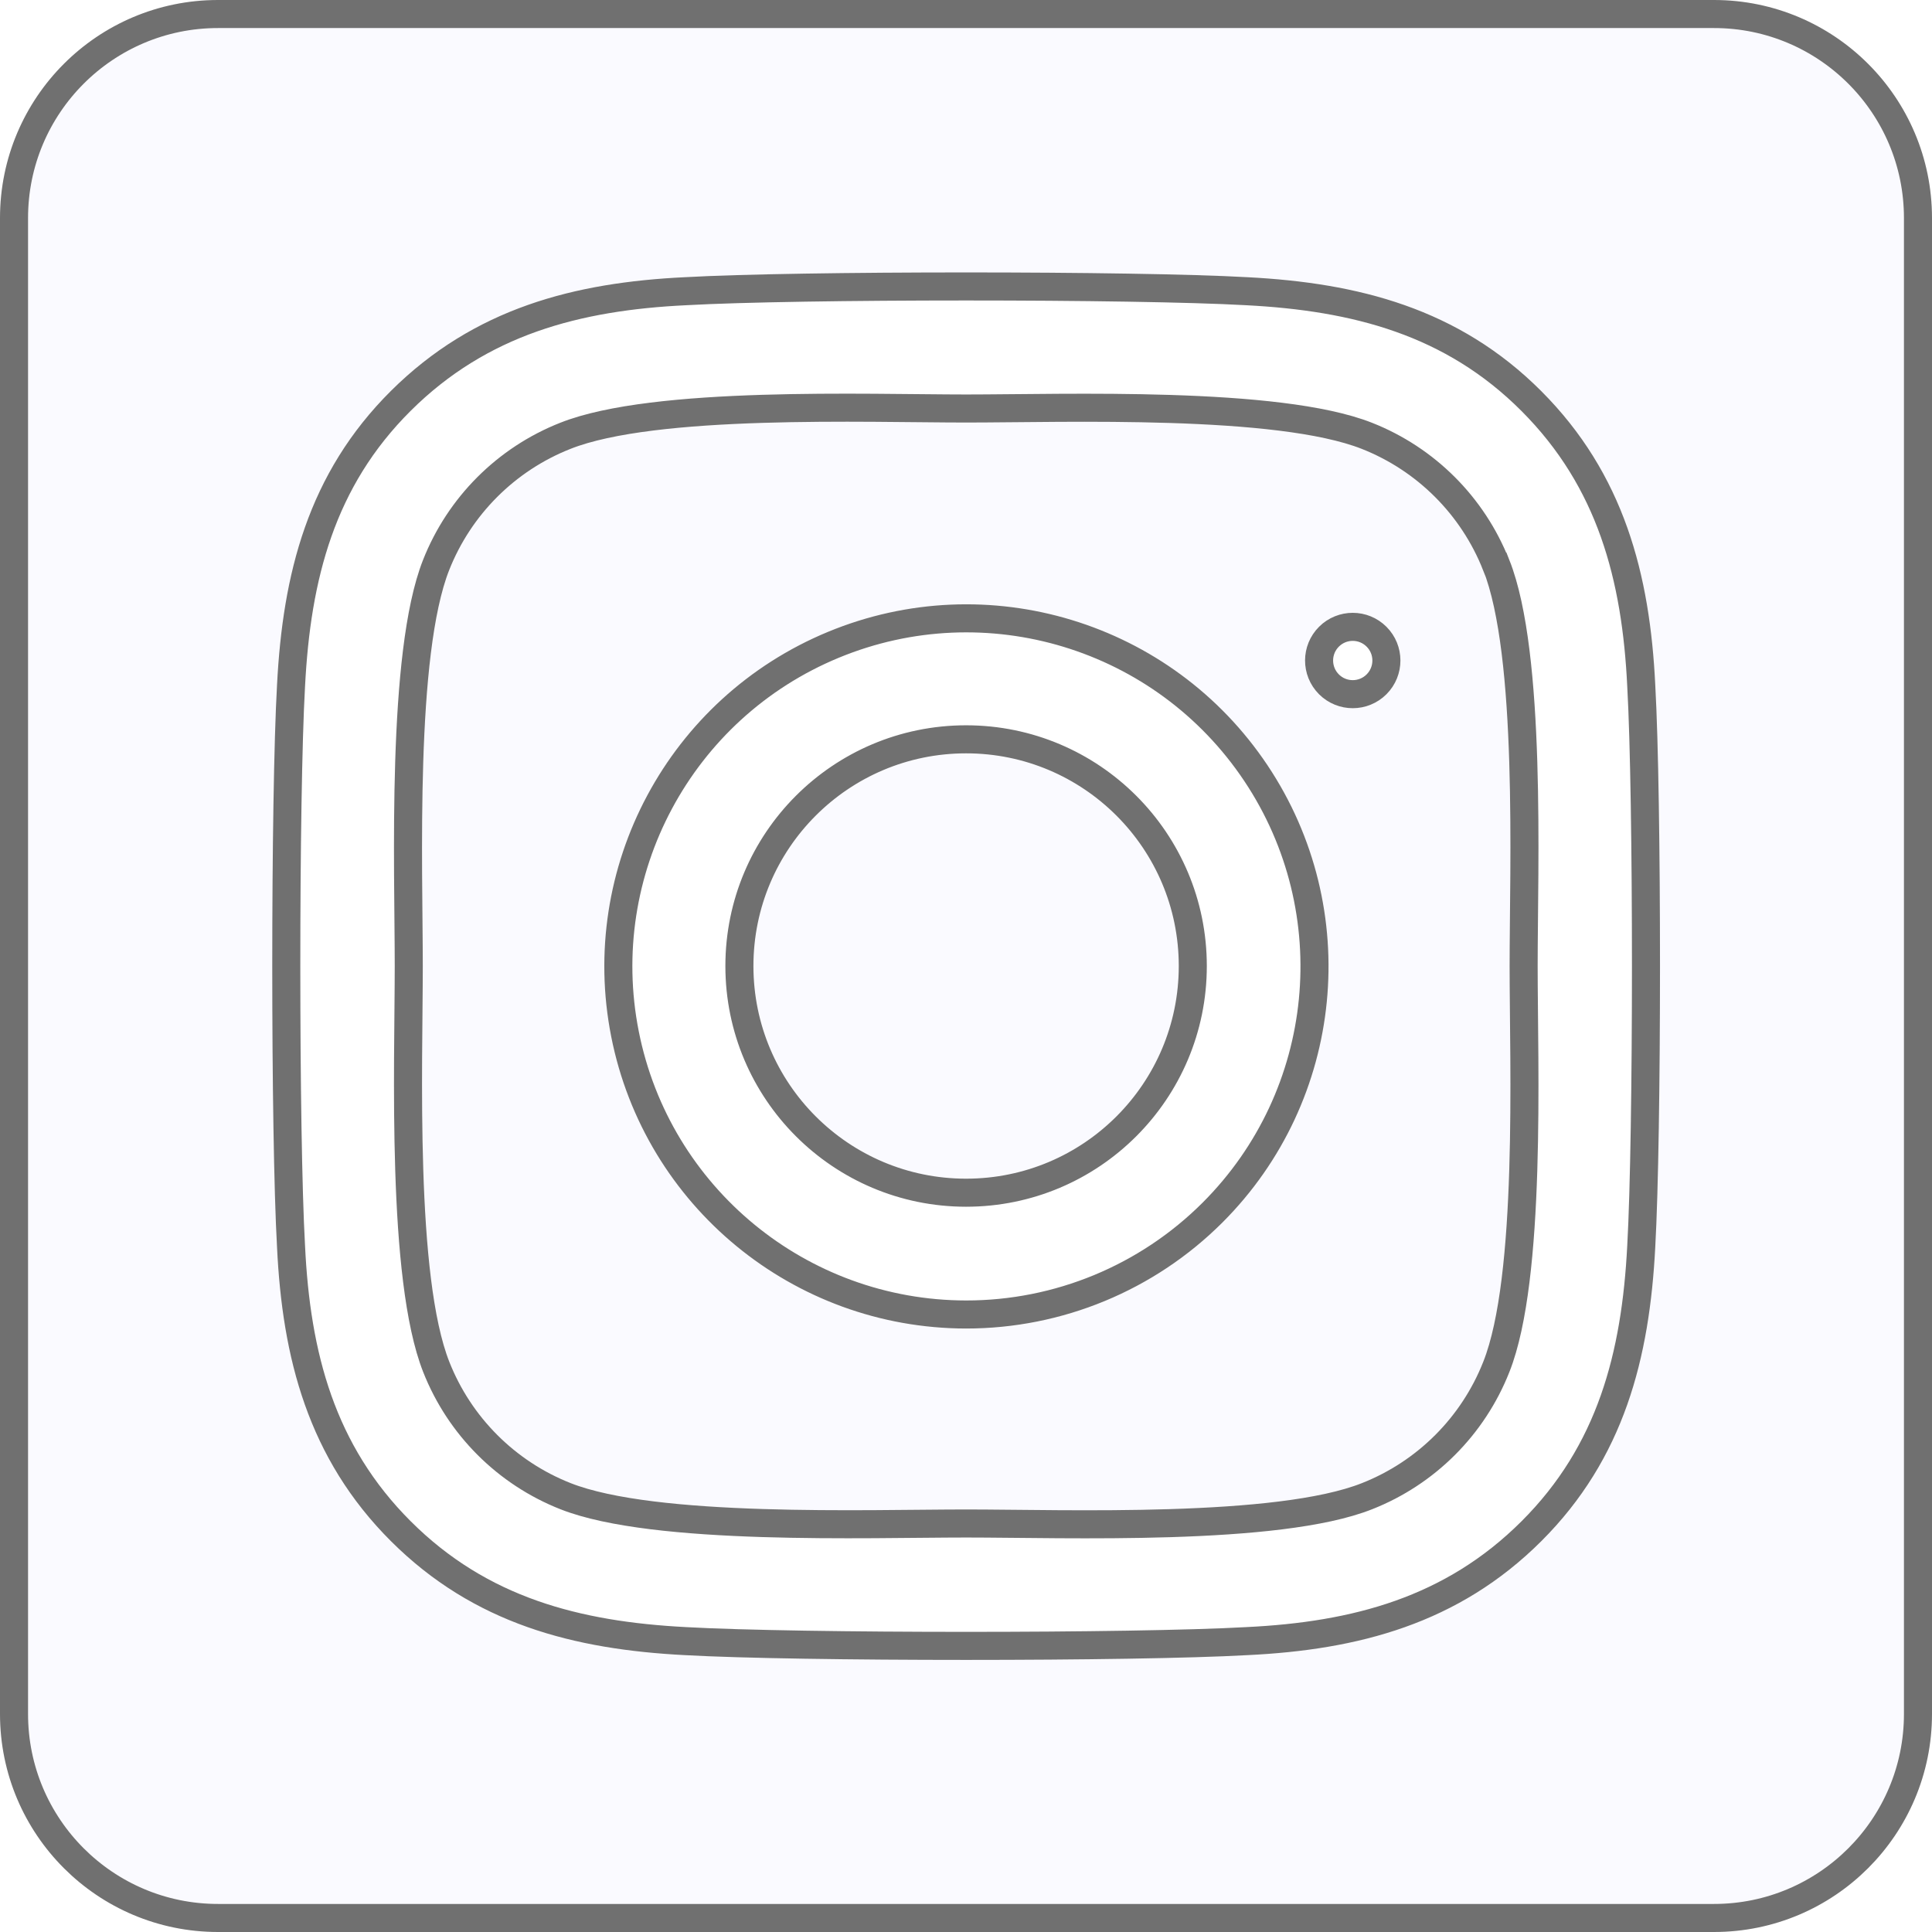
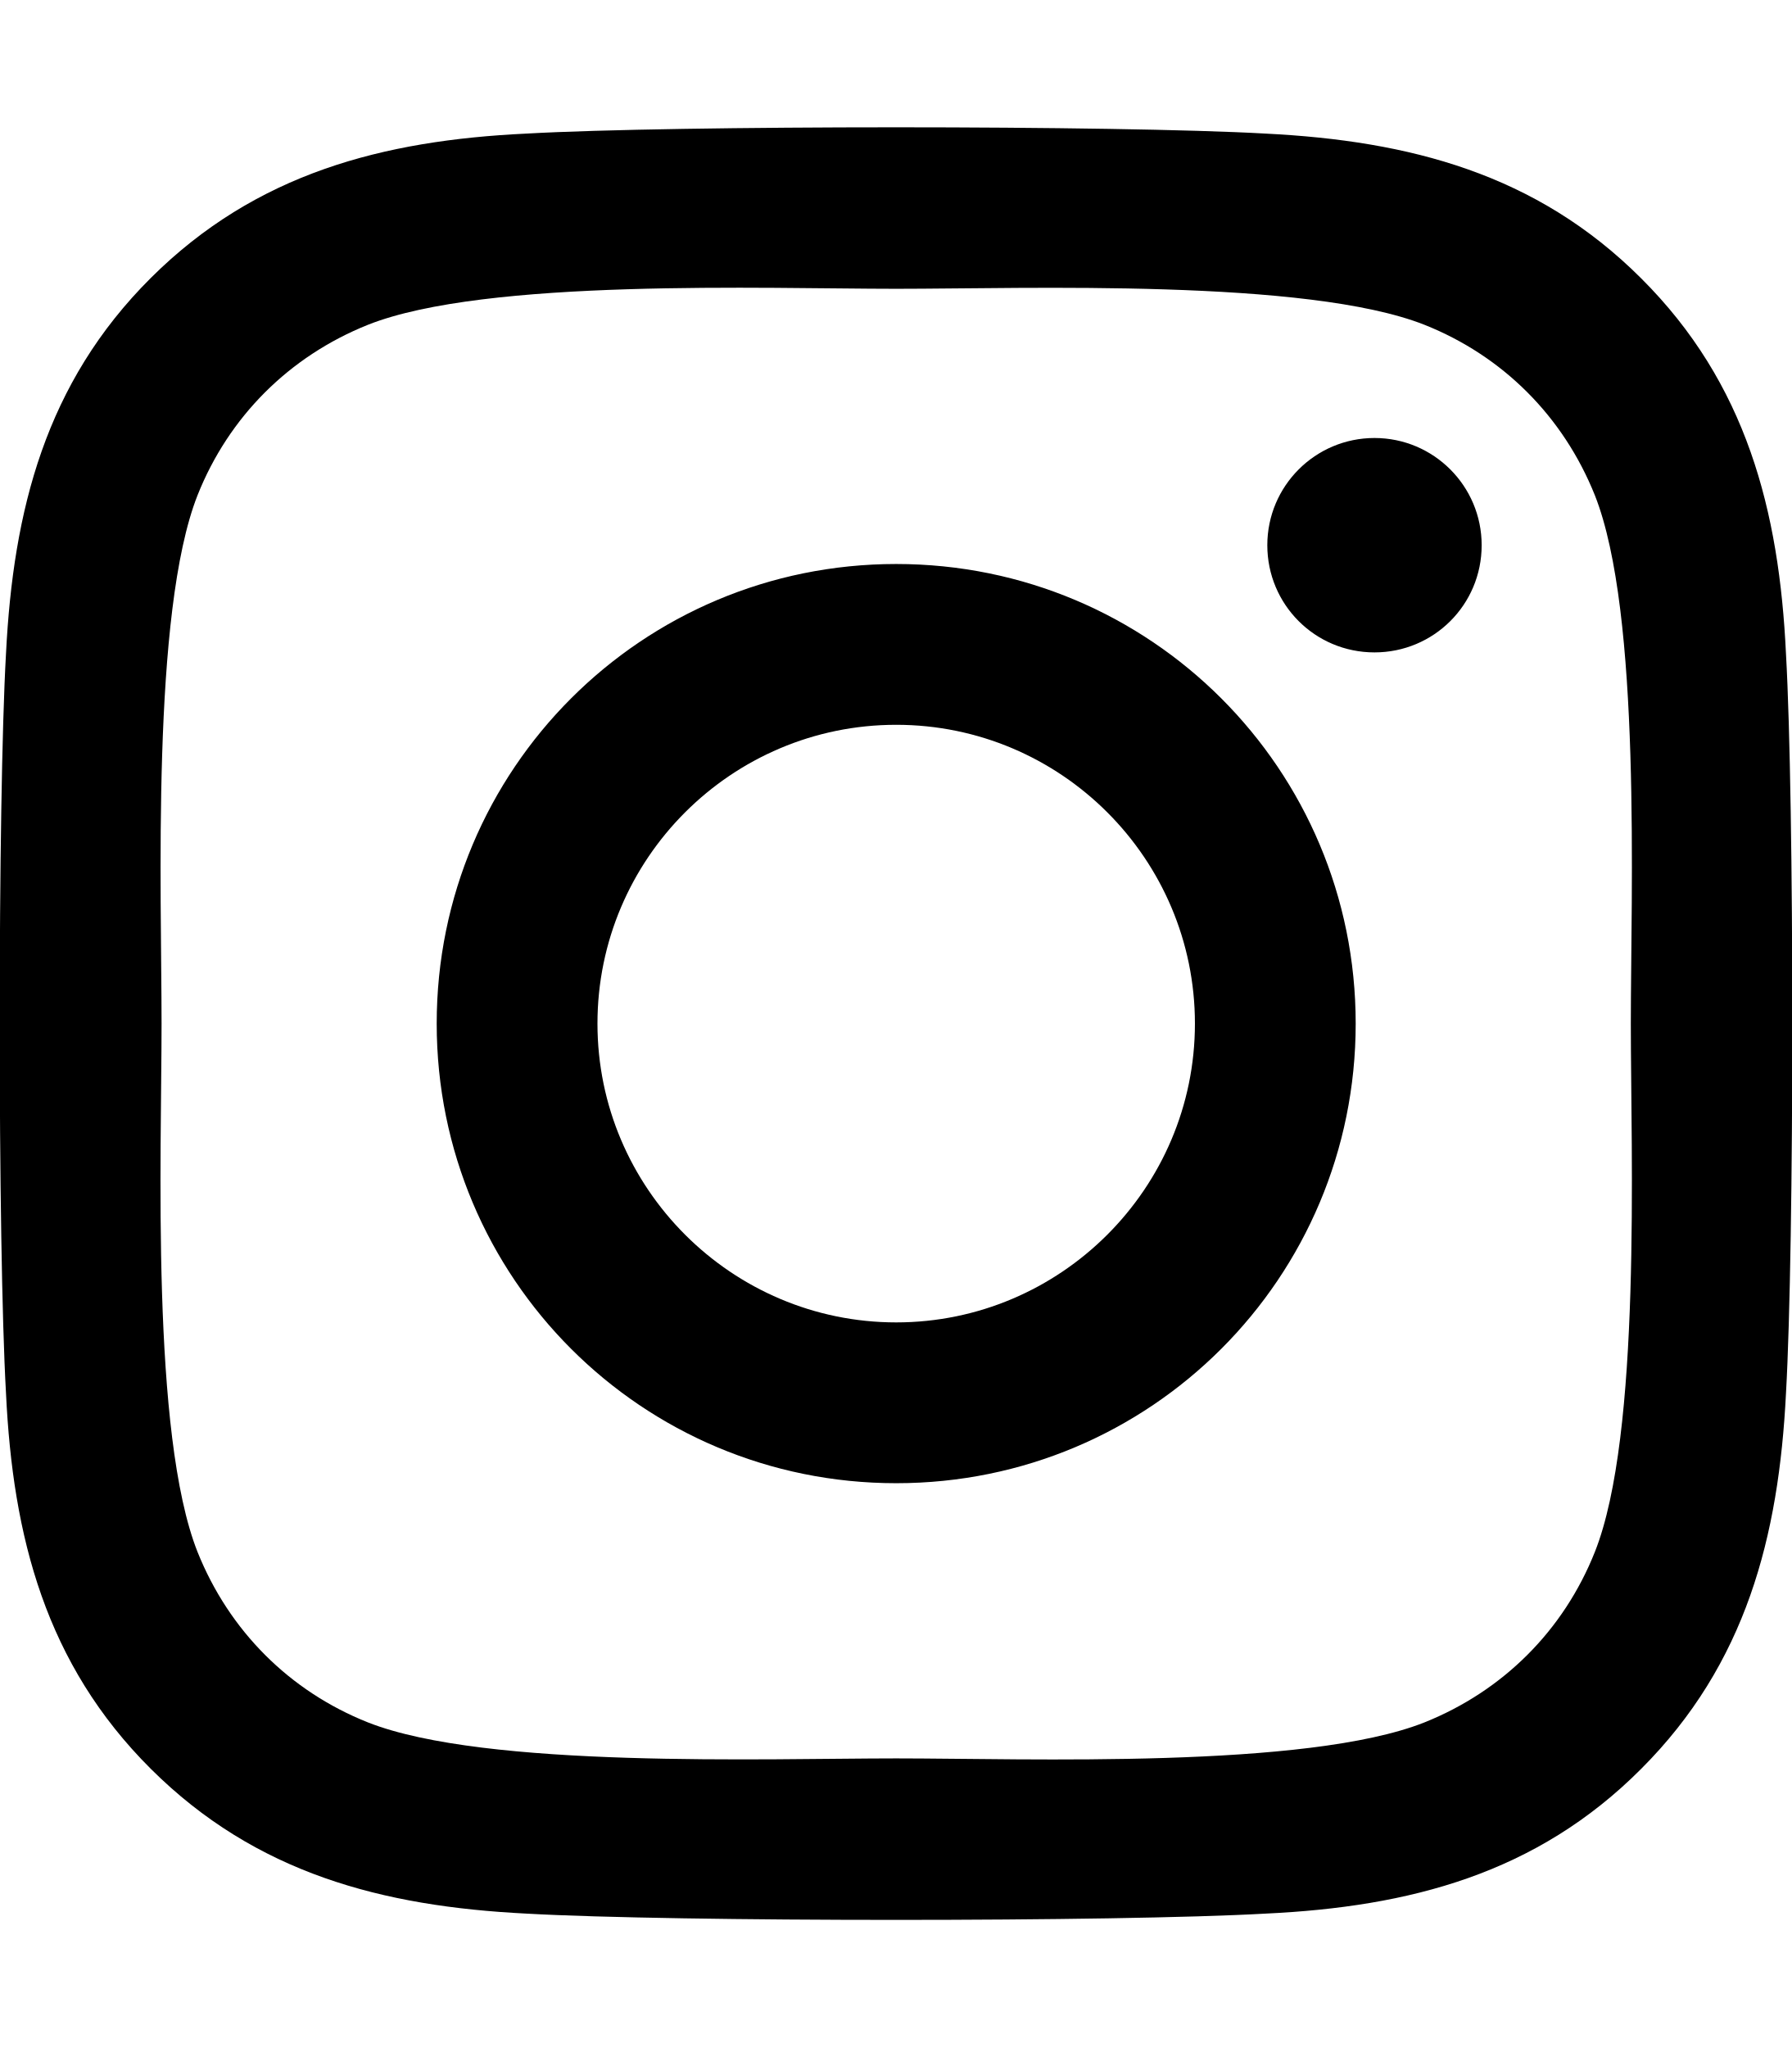
- <svg xmlns="http://www.w3.org/2000/svg" width="68.879" height="68.879" viewBox="0 0 68.879 68.879">
-   <path id="square-instagram-brands" d="M33.94,57.858a8.082,8.082,0,1,0,8.085,8.083,8.082,8.082,0,0,0-8.085-8.083Zm18.9-6.212a8.182,8.182,0,0,0-4.608-4.608c-3.182-1.256-10.758-.974-14.288-.974s-11.1-.292-14.289.974a8.182,8.182,0,0,0-4.608,4.608c-1.255,3.182-.974,10.765-.974,14.293s-.28,11.1.98,14.294a8.182,8.182,0,0,0,4.608,4.608c3.182,1.256,10.758.974,14.289.974s11.1.292,14.288-.974a8.182,8.182,0,0,0,4.608-4.608c1.265-3.182.974-10.765.974-14.293s.291-11.1-.974-14.293ZM33.94,78.364a12.409,12.409,0,1,1,8.79-3.635A12.424,12.424,0,0,1,33.94,78.364Zm12.936-22.47a1.2,1.2,0,1,1,.006.006ZM60.606,32H7.273A7.273,7.273,0,0,0,0,39.273V92.606a7.273,7.273,0,0,0,7.273,7.273H60.606a7.273,7.273,0,0,0,7.273-7.273V39.273A7.273,7.273,0,0,0,60.607,32ZM58.013,75.94c-.2,3.883-1.082,7.324-3.917,10.152s-6.273,3.732-10.152,3.917c-4,.226-16,.226-20,0-3.883-.2-7.312-1.083-10.152-3.917S10.061,79.815,9.876,75.94c-.226-4-.226-16,0-20,.2-3.883,1.071-7.324,3.917-10.152s6.283-3.721,10.152-3.906c4-.226,16-.226,20,0,3.883.2,7.323,1.083,10.152,3.917s3.732,6.276,3.917,10.159C58.238,59.946,58.238,71.934,58.013,75.94Z" transform="translate(0.5 -31.5)" fill="#fafaff" stroke="#707070" stroke-width="1" />
+ <svg xmlns="http://www.w3.org/2000/svg" viewBox="0 0 448 512">
+   <path d="M224.1 141c-63.6 0-114.9 51.3-114.9 114.9s51.3 114.9 114.9 114.9S339 319.5 339 255.9 287.7 141 224.1 141zm0 189.6c-41.1 0-74.7-33.5-74.7-74.7s33.5-74.7 74.7-74.7 74.7 33.5 74.7 74.7-33.6 74.7-74.7 74.7zm146.4-194.3c0 14.9-12 26.8-26.8 26.8-14.9 0-26.8-12-26.8-26.8s12-26.8 26.8-26.8 26.8 12 26.8 26.8zm76.1 27.2c-1.7-35.9-9.9-67.7-36.2-93.9-26.2-26.2-58-34.4-93.9-36.2-37-2.1-147.9-2.1-184.9 0-35.8 1.7-67.6 9.9-93.9 36.1s-34.4 58-36.2 93.9c-2.1 37-2.1 147.9 0 184.9 1.7 35.9 9.9 67.7 36.2 93.9s58 34.4 93.9 36.2c37 2.1 147.9 2.1 184.9 0 35.9-1.7 67.7-9.9 93.9-36.2 26.2-26.2 34.4-58 36.2-93.9 2.1-37 2.1-147.8 0-184.8zM398.8 388c-7.8 19.6-22.9 34.7-42.6 42.6-29.5 11.7-99.5 9-132.1 9s-102.7 2.6-132.1-9c-19.6-7.8-34.7-22.9-42.6-42.6-11.7-29.5-9-99.5-9-132.1s-2.6-102.7 9-132.1c7.8-19.6 22.9-34.7 42.6-42.6 29.5-11.7 99.5-9 132.1-9s102.7-2.6 132.1 9c19.6 7.8 34.7 22.9 42.6 42.6 11.7 29.5 9 99.5 9 132.1s2.7 102.7-9 132.1z" />
</svg>
